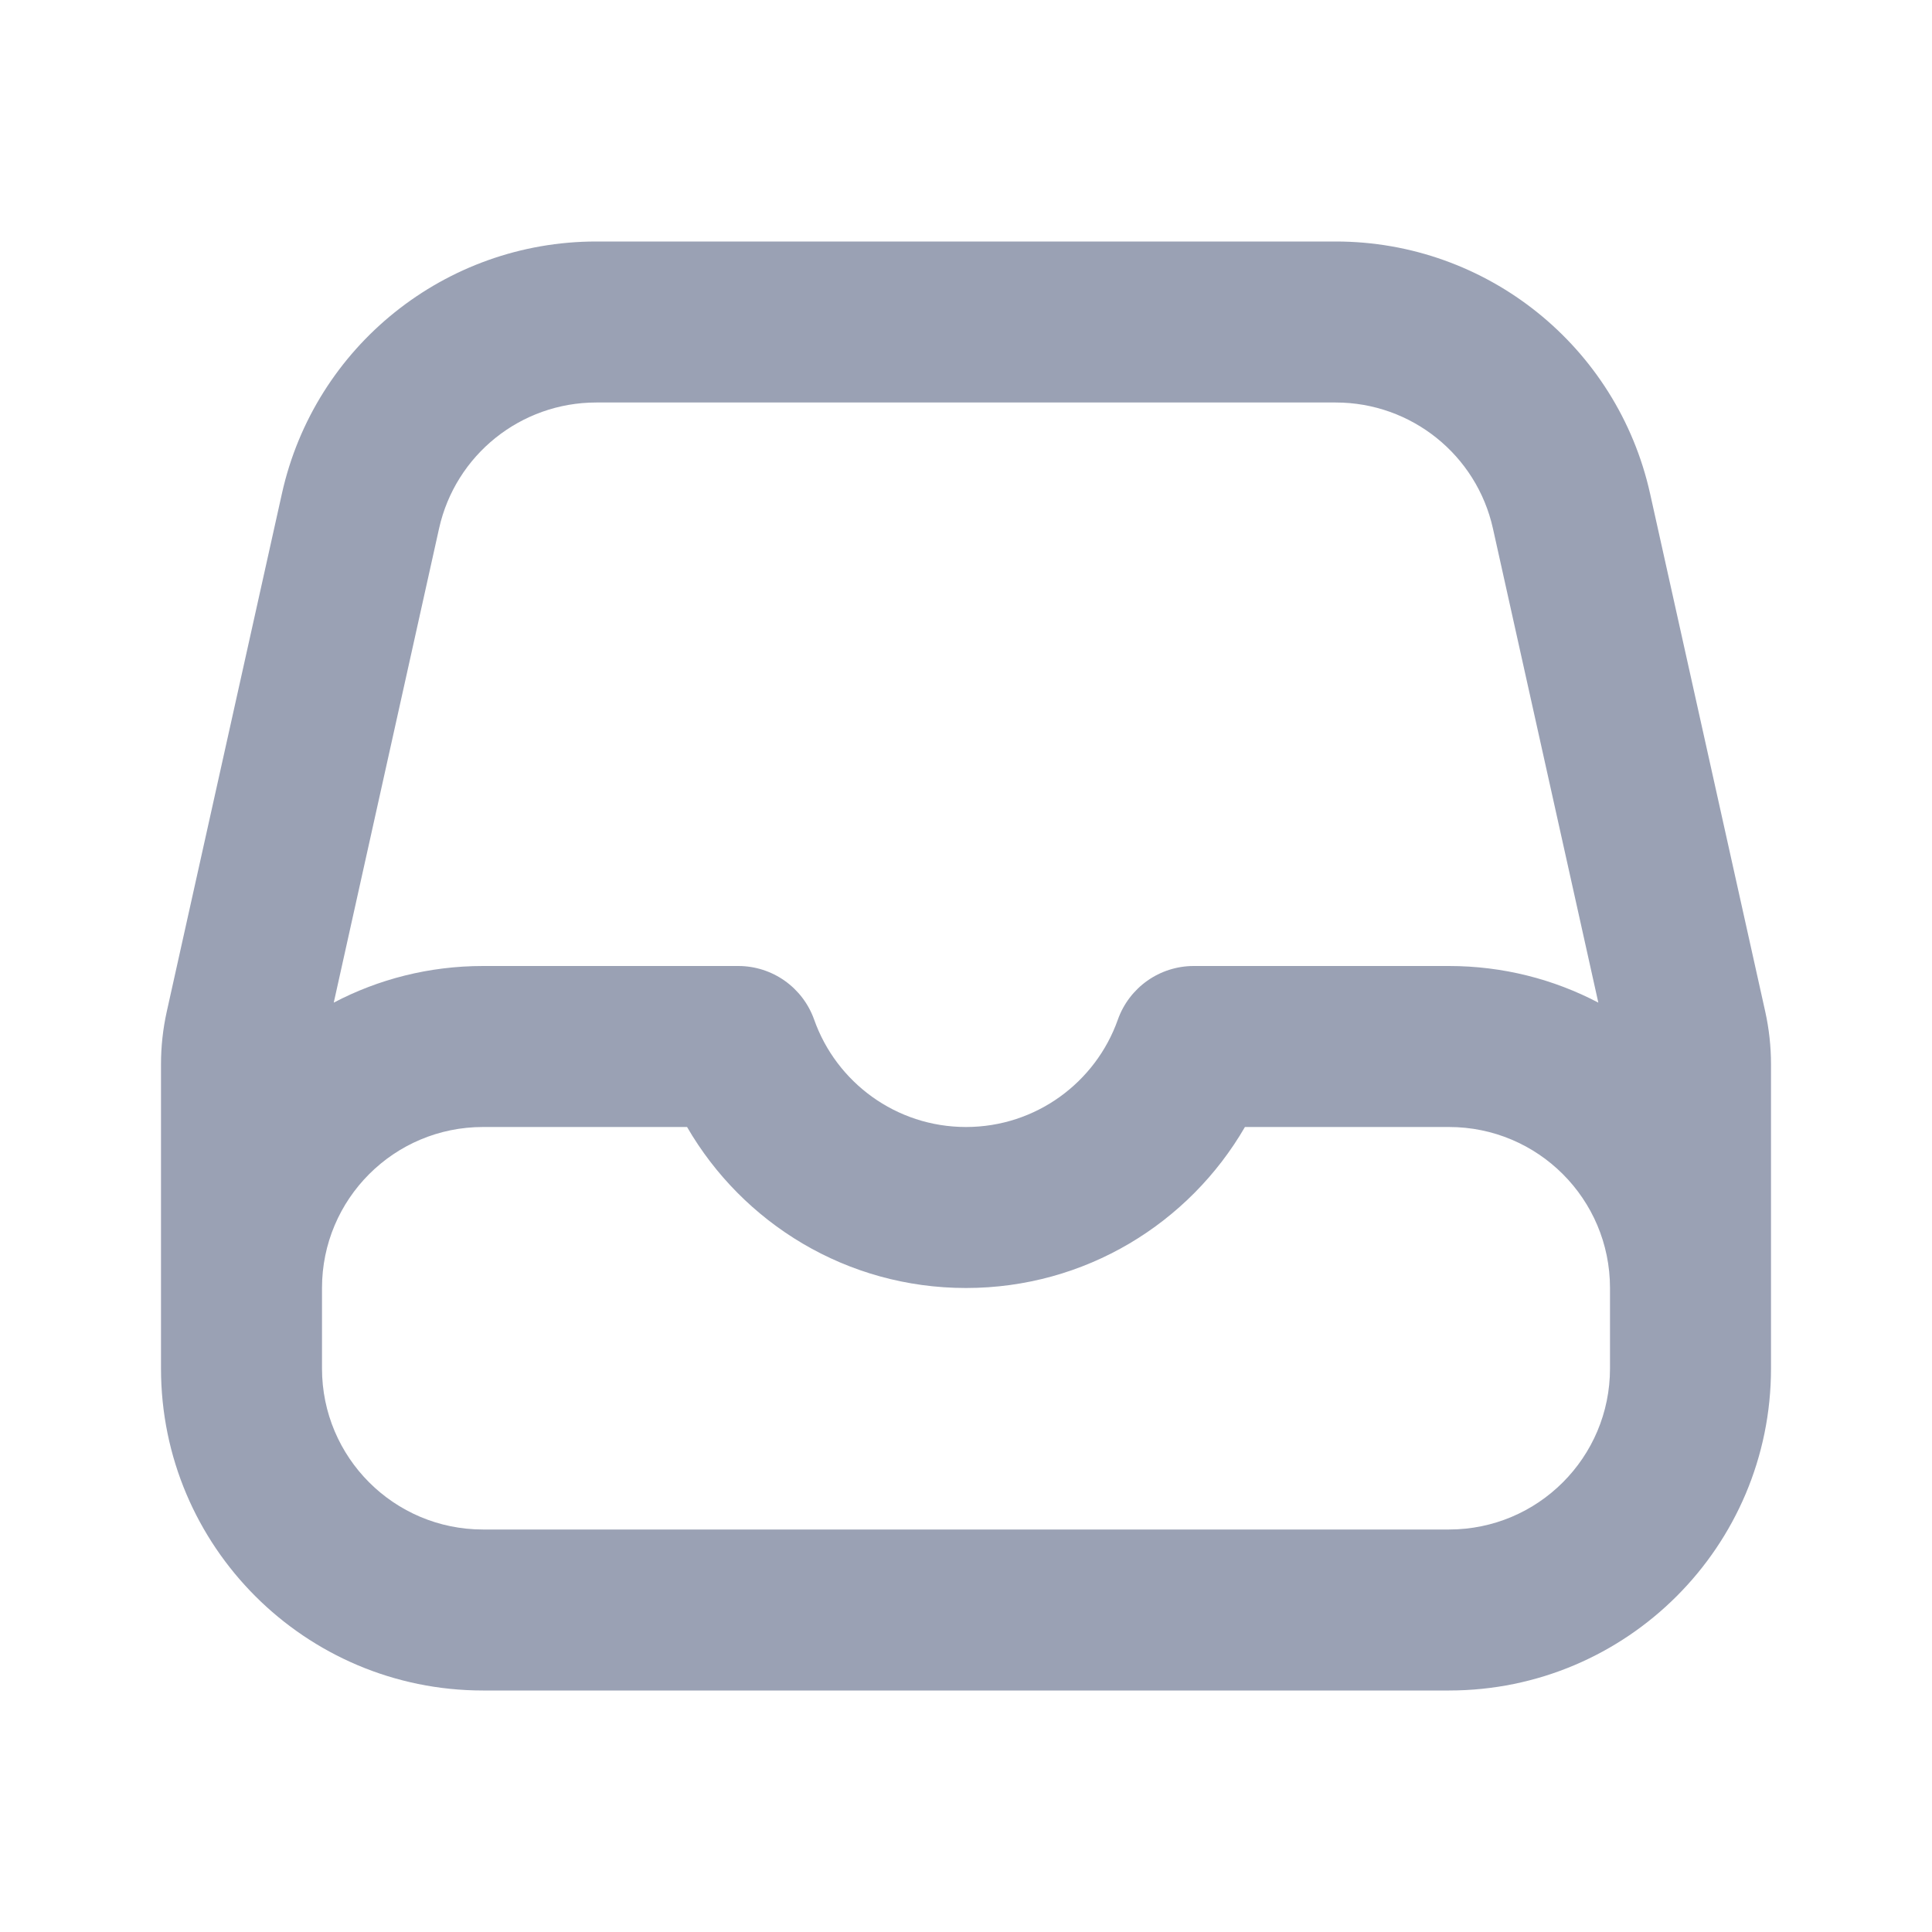
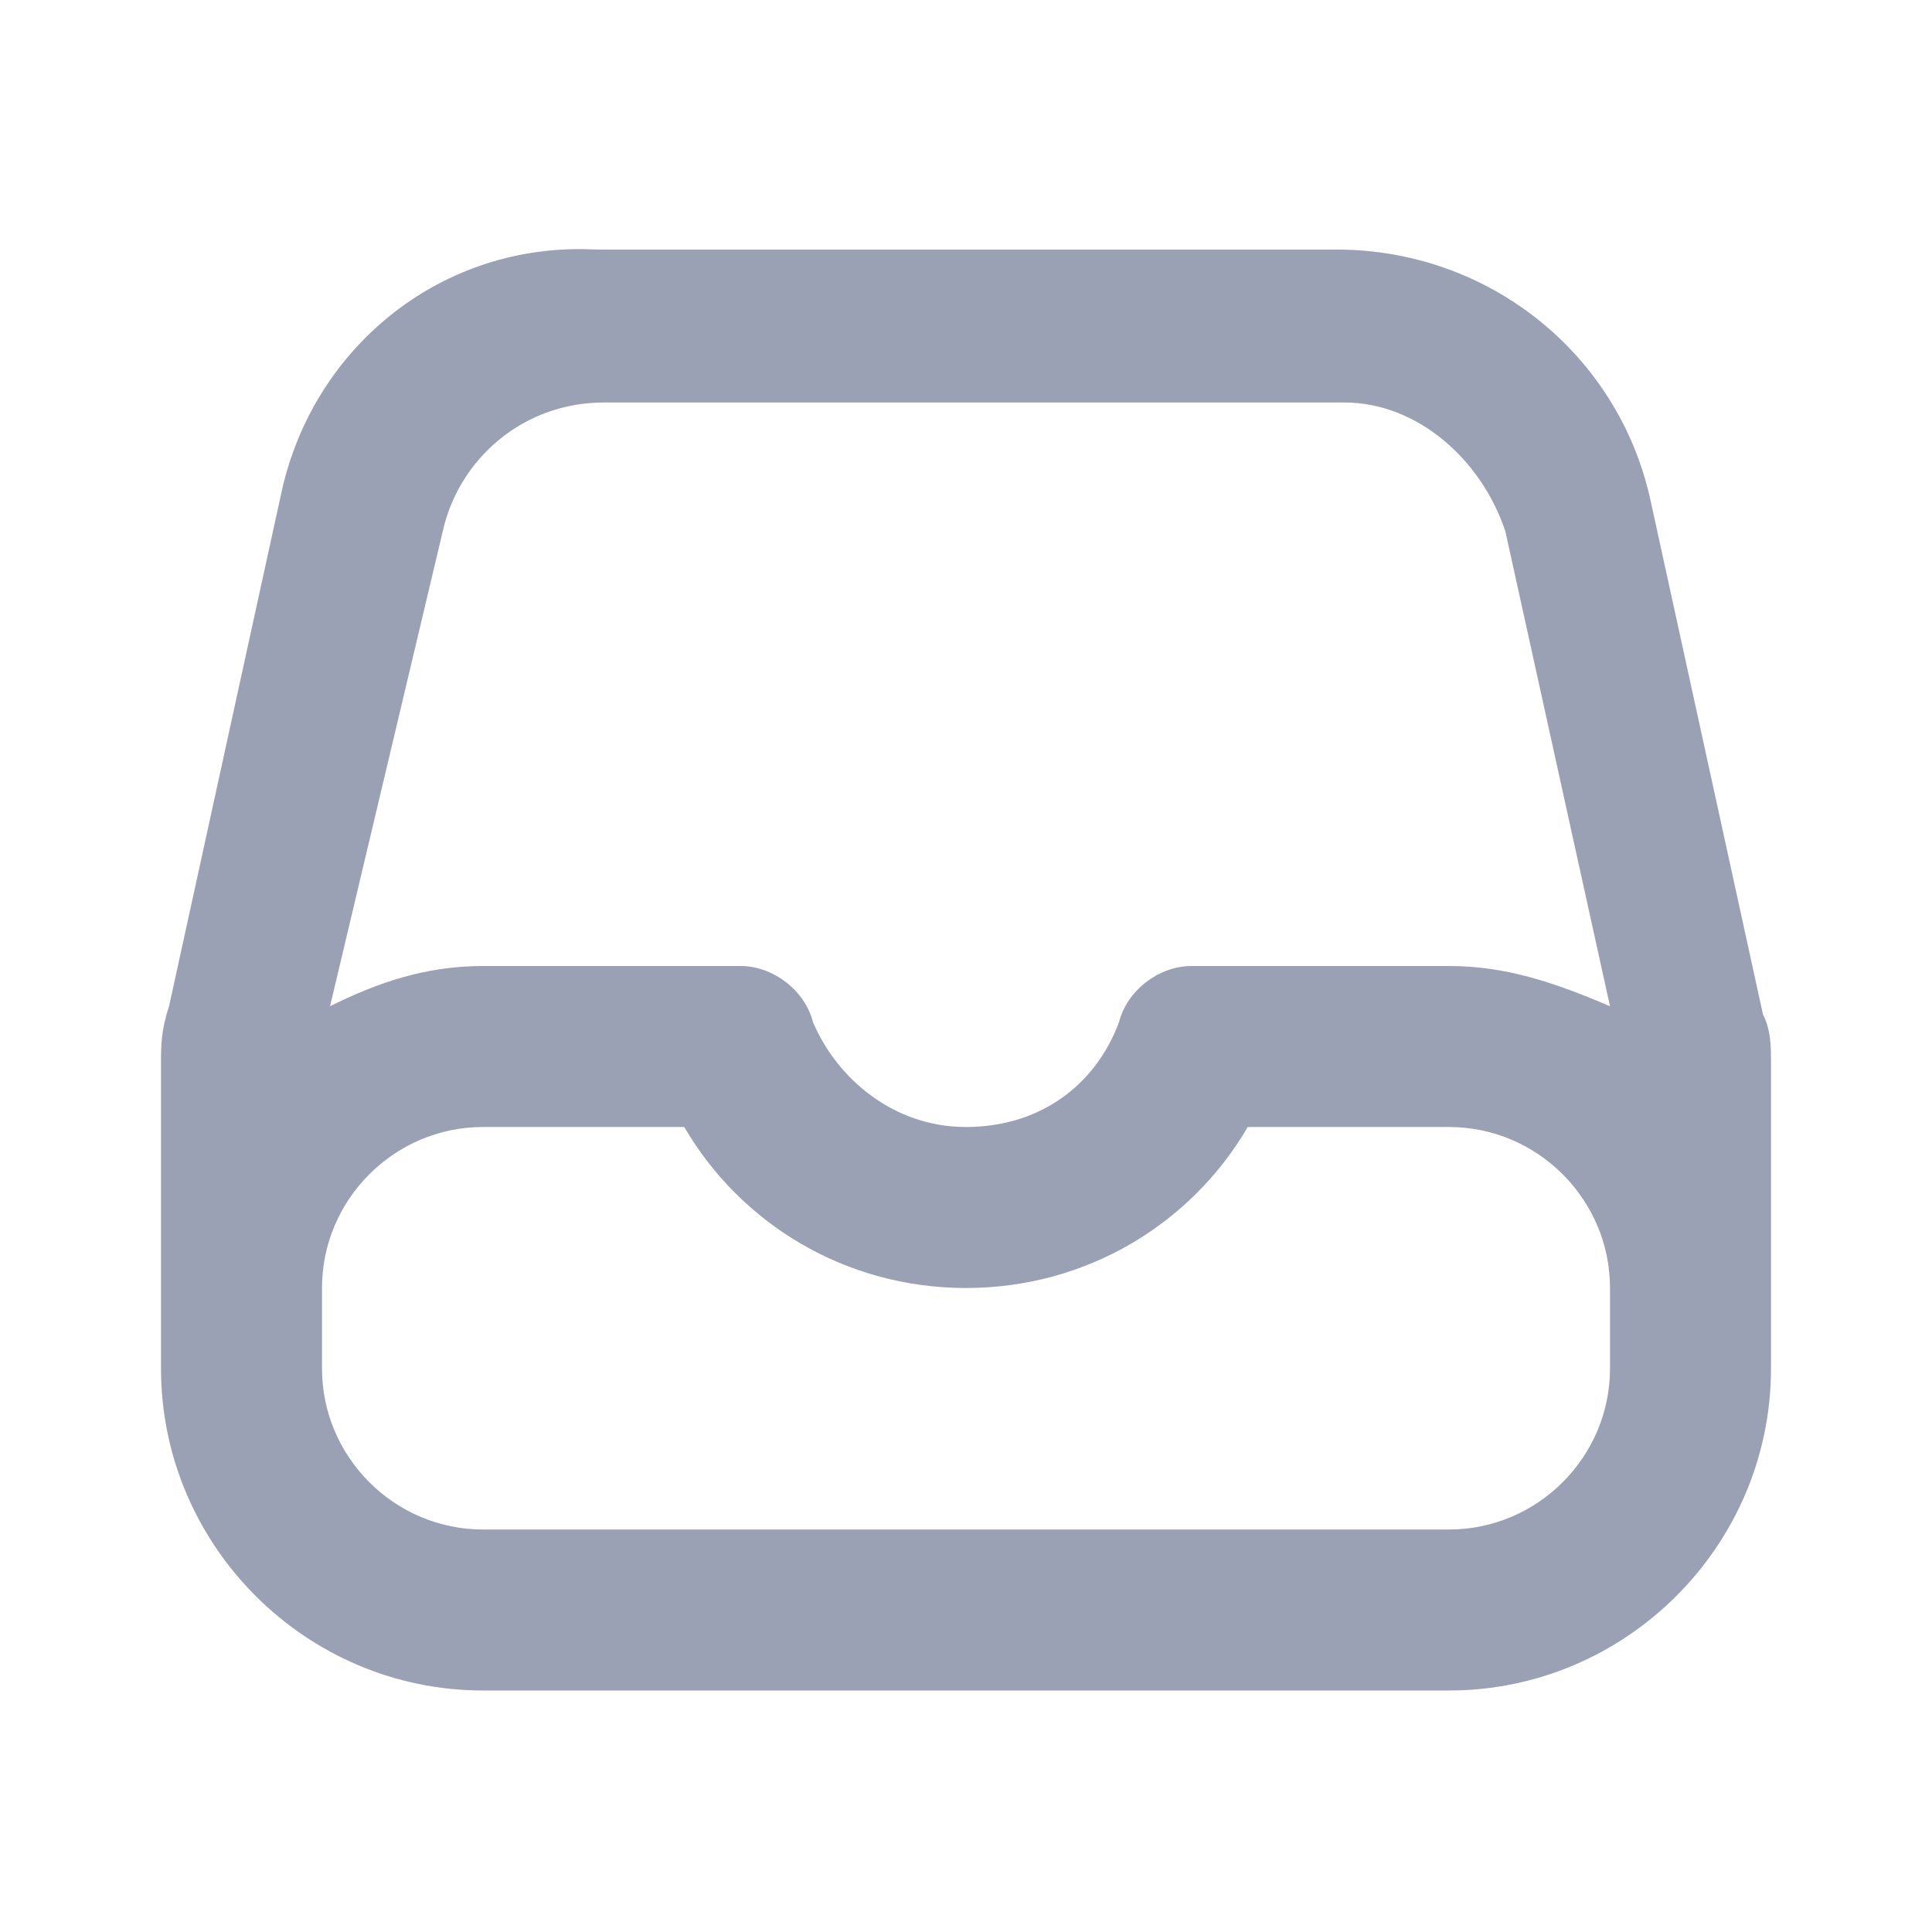
- <svg xmlns="http://www.w3.org/2000/svg" width="24" height="24" viewBox="0 0 24 24" fill="none">
-   <path fill-rule="evenodd" clip-rule="evenodd" d="M7.407 3C5.532 3 3.908 4.302 3.502 6.132L2.071 12.569C2.024 12.782 2 13.001 2 13.22V17C2 19.209 3.791 21 6 21H18C20.209 21 22 19.209 22 17V13.22C22 13.001 21.976 12.782 21.929 12.569L20.498 6.132C20.091 4.302 18.468 3 16.593 3H7.407ZM19.855 12.455L18.546 6.566C18.343 5.651 17.531 5 16.593 5H7.407C6.469 5 5.657 5.651 5.454 6.566L4.146 12.455C4.7 12.164 5.331 12 6 12H9.171C9.595 12 9.972 12.267 10.114 12.667C10.389 13.445 11.131 14 12 14C12.869 14 13.611 13.445 13.886 12.667C14.028 12.267 14.405 12 14.829 12H18C18.669 12 19.3 12.164 19.855 12.455ZM4 16V17C4 18.105 4.895 19 6 19H18C19.105 19 20 18.105 20 17V16C20 14.895 19.105 14 18 14H15.465C14.773 15.195 13.482 16 12 16C10.518 16 9.227 15.195 8.535 14H6C4.895 14 4 14.895 4 16Z" fill="#9AA1B4" />
+ <svg xmlns="http://www.w3.org/2000/svg" version="1.1" id="Layer_1" x="0px" y="0px" viewBox="0 0 24 24" style="enable-background:new 0 0 24 24;" xml:space="preserve">
+   <style type="text/css">
+ 	.st0{fill:#9AA1B4;}
+ </style>
+   <path class="st0" d="M21.9,12.6l-1.4-6.4c-0.4-1.8-2-3.1-3.9-3.1H7.4C5.5,3,3.9,4.3,3.5,6.1l-1.4,6.4C2,12.8,2,13,2,13.2V17  c0,2.2,1.8,4,4,4h12c2.2,0,4-1.8,4-4v-3.8C22,13,22,12.8,21.9,12.6z M5.5,6.6c0.2-0.9,1-1.6,2-1.6h9.2c0.9,0,1.7,0.7,2,1.6l1.3,5.9  C19.3,12.2,18.7,12,18,12h-3.2c-0.4,0-0.8,0.3-0.9,0.7c-0.3,0.8-1,1.3-1.9,1.3s-1.6-0.6-1.9-1.3C10,12.3,9.6,12,9.2,12H6  c-0.7,0-1.3,0.2-1.9,0.5L5.5,6.6z M20,17c0,1.1-0.9,2-2,2H6c-1.1,0-2-0.9-2-2v-1c0-1.1,0.9-2,2-2h2.5c0.7,1.2,2,2,3.5,2  s2.8-0.8,3.5-2H18c1.1,0,2,0.9,2,2V17z" />
</svg>
